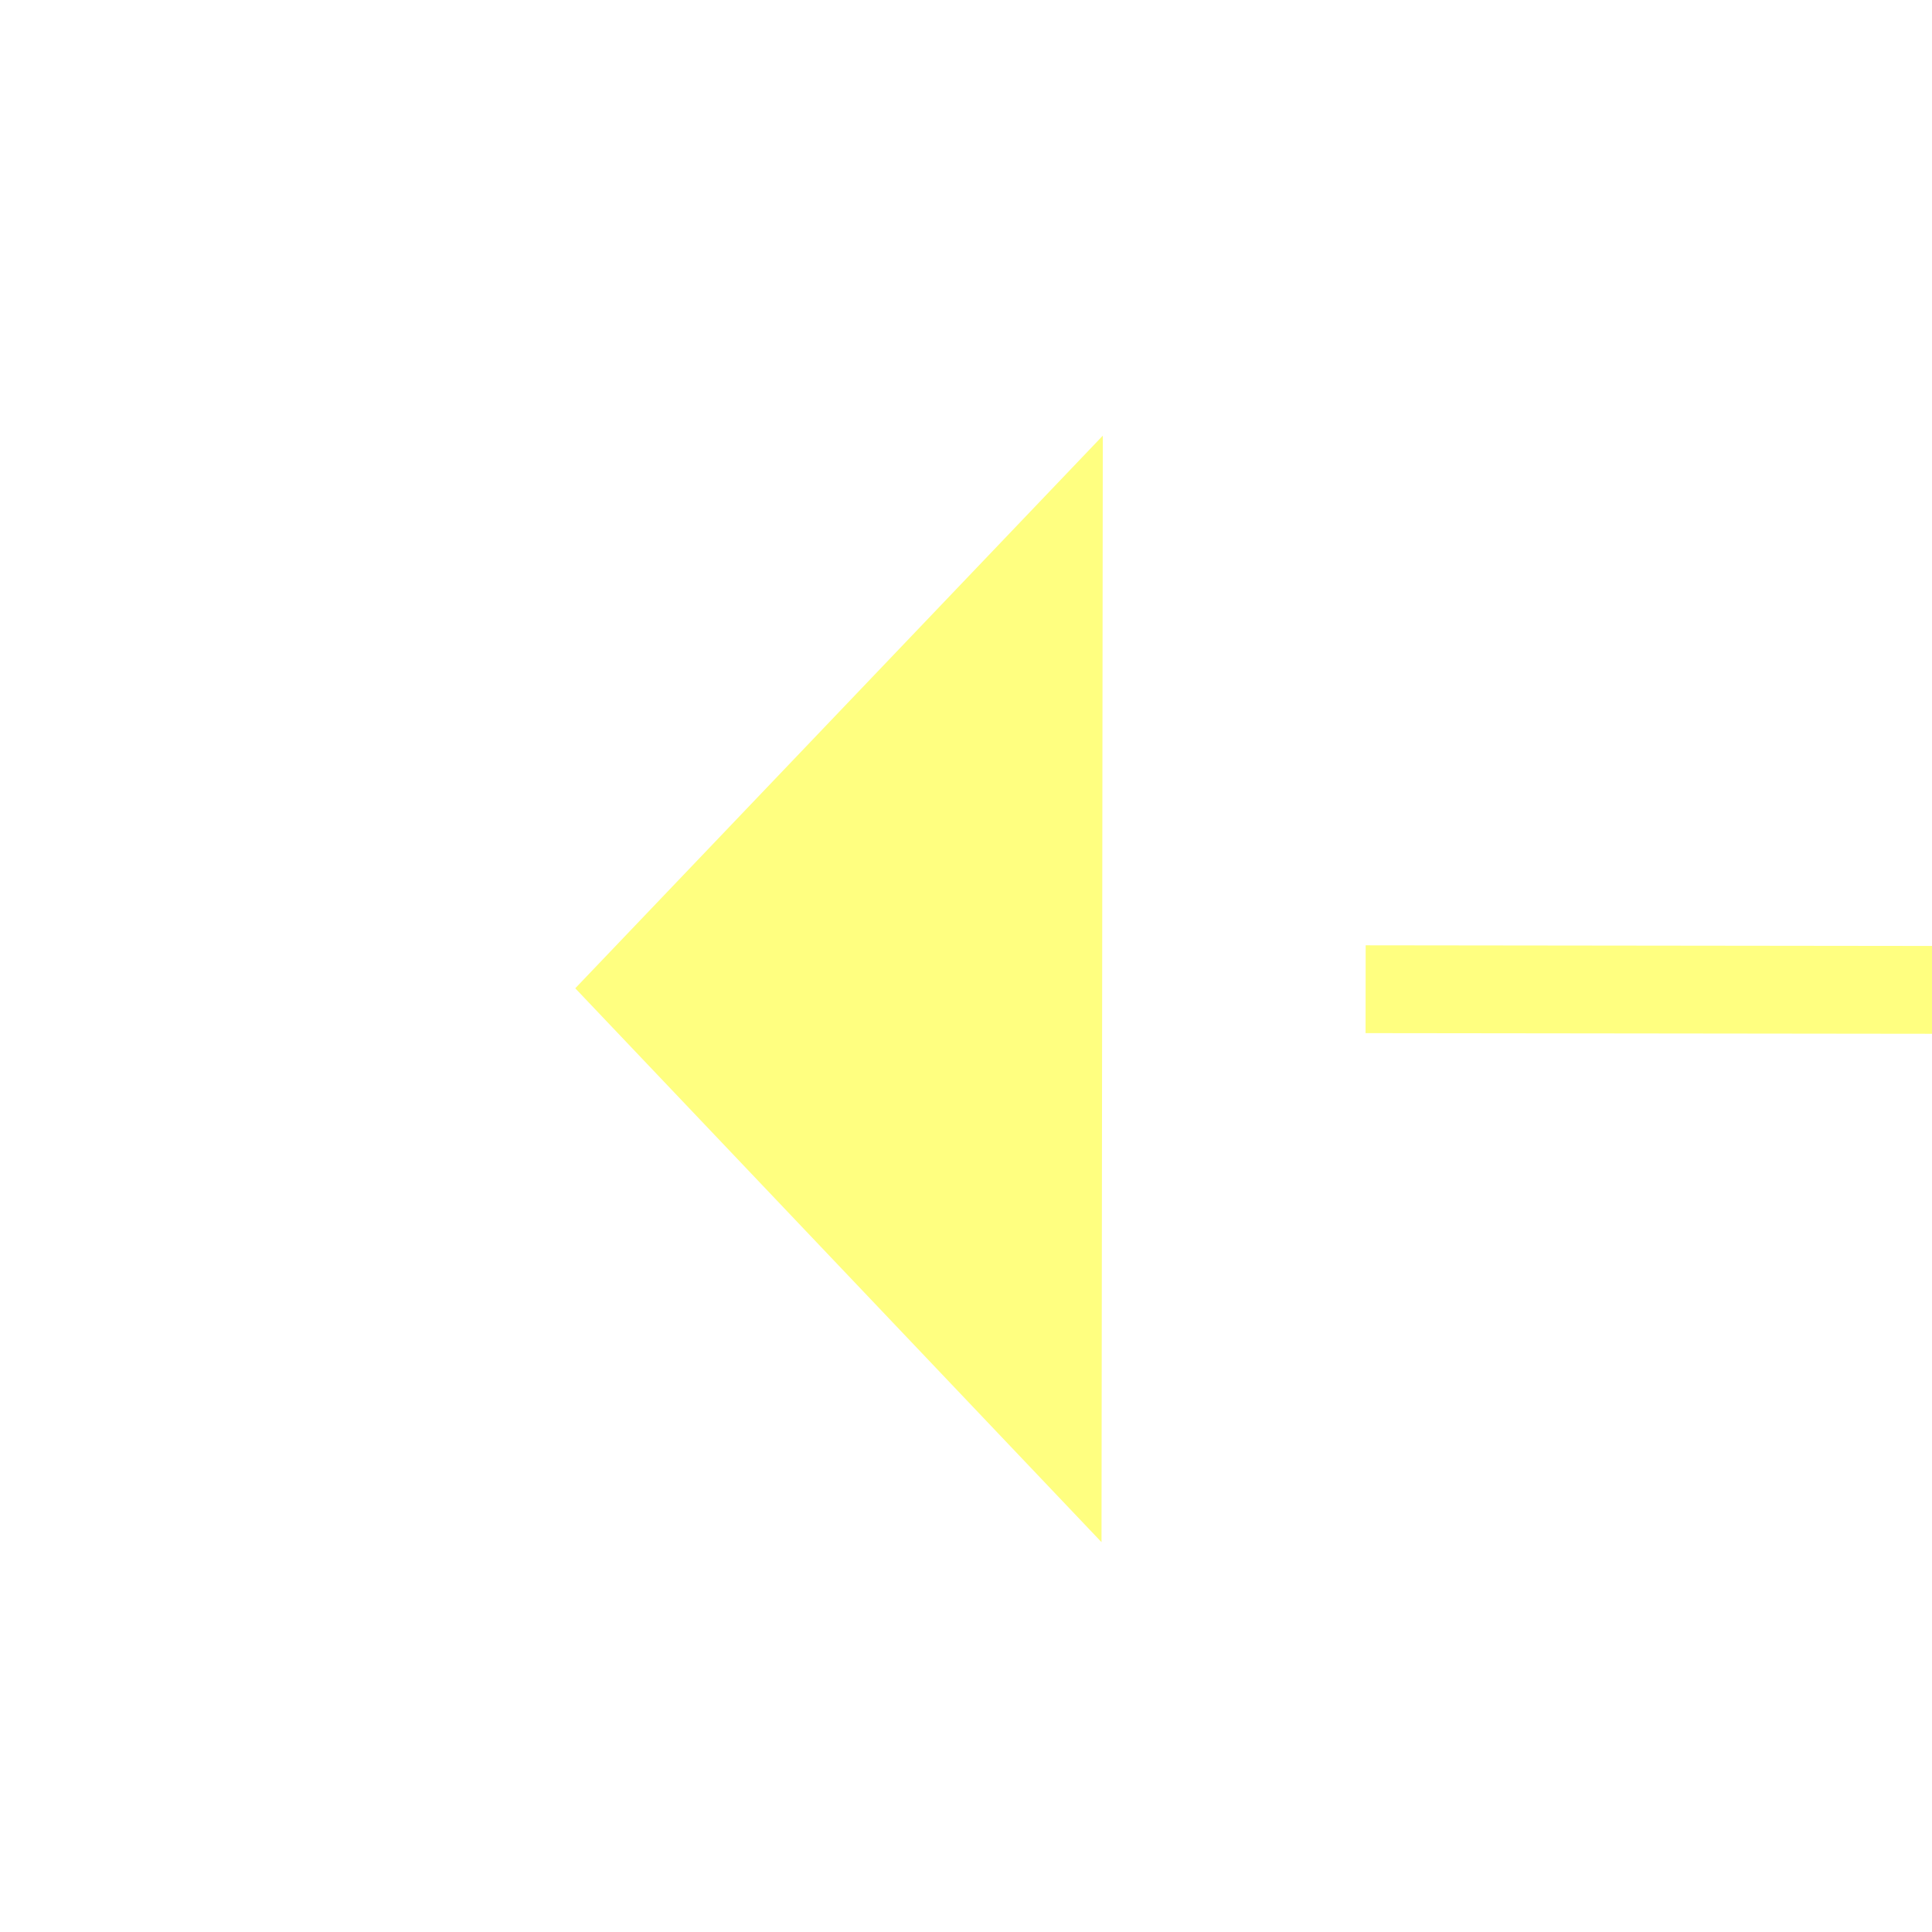
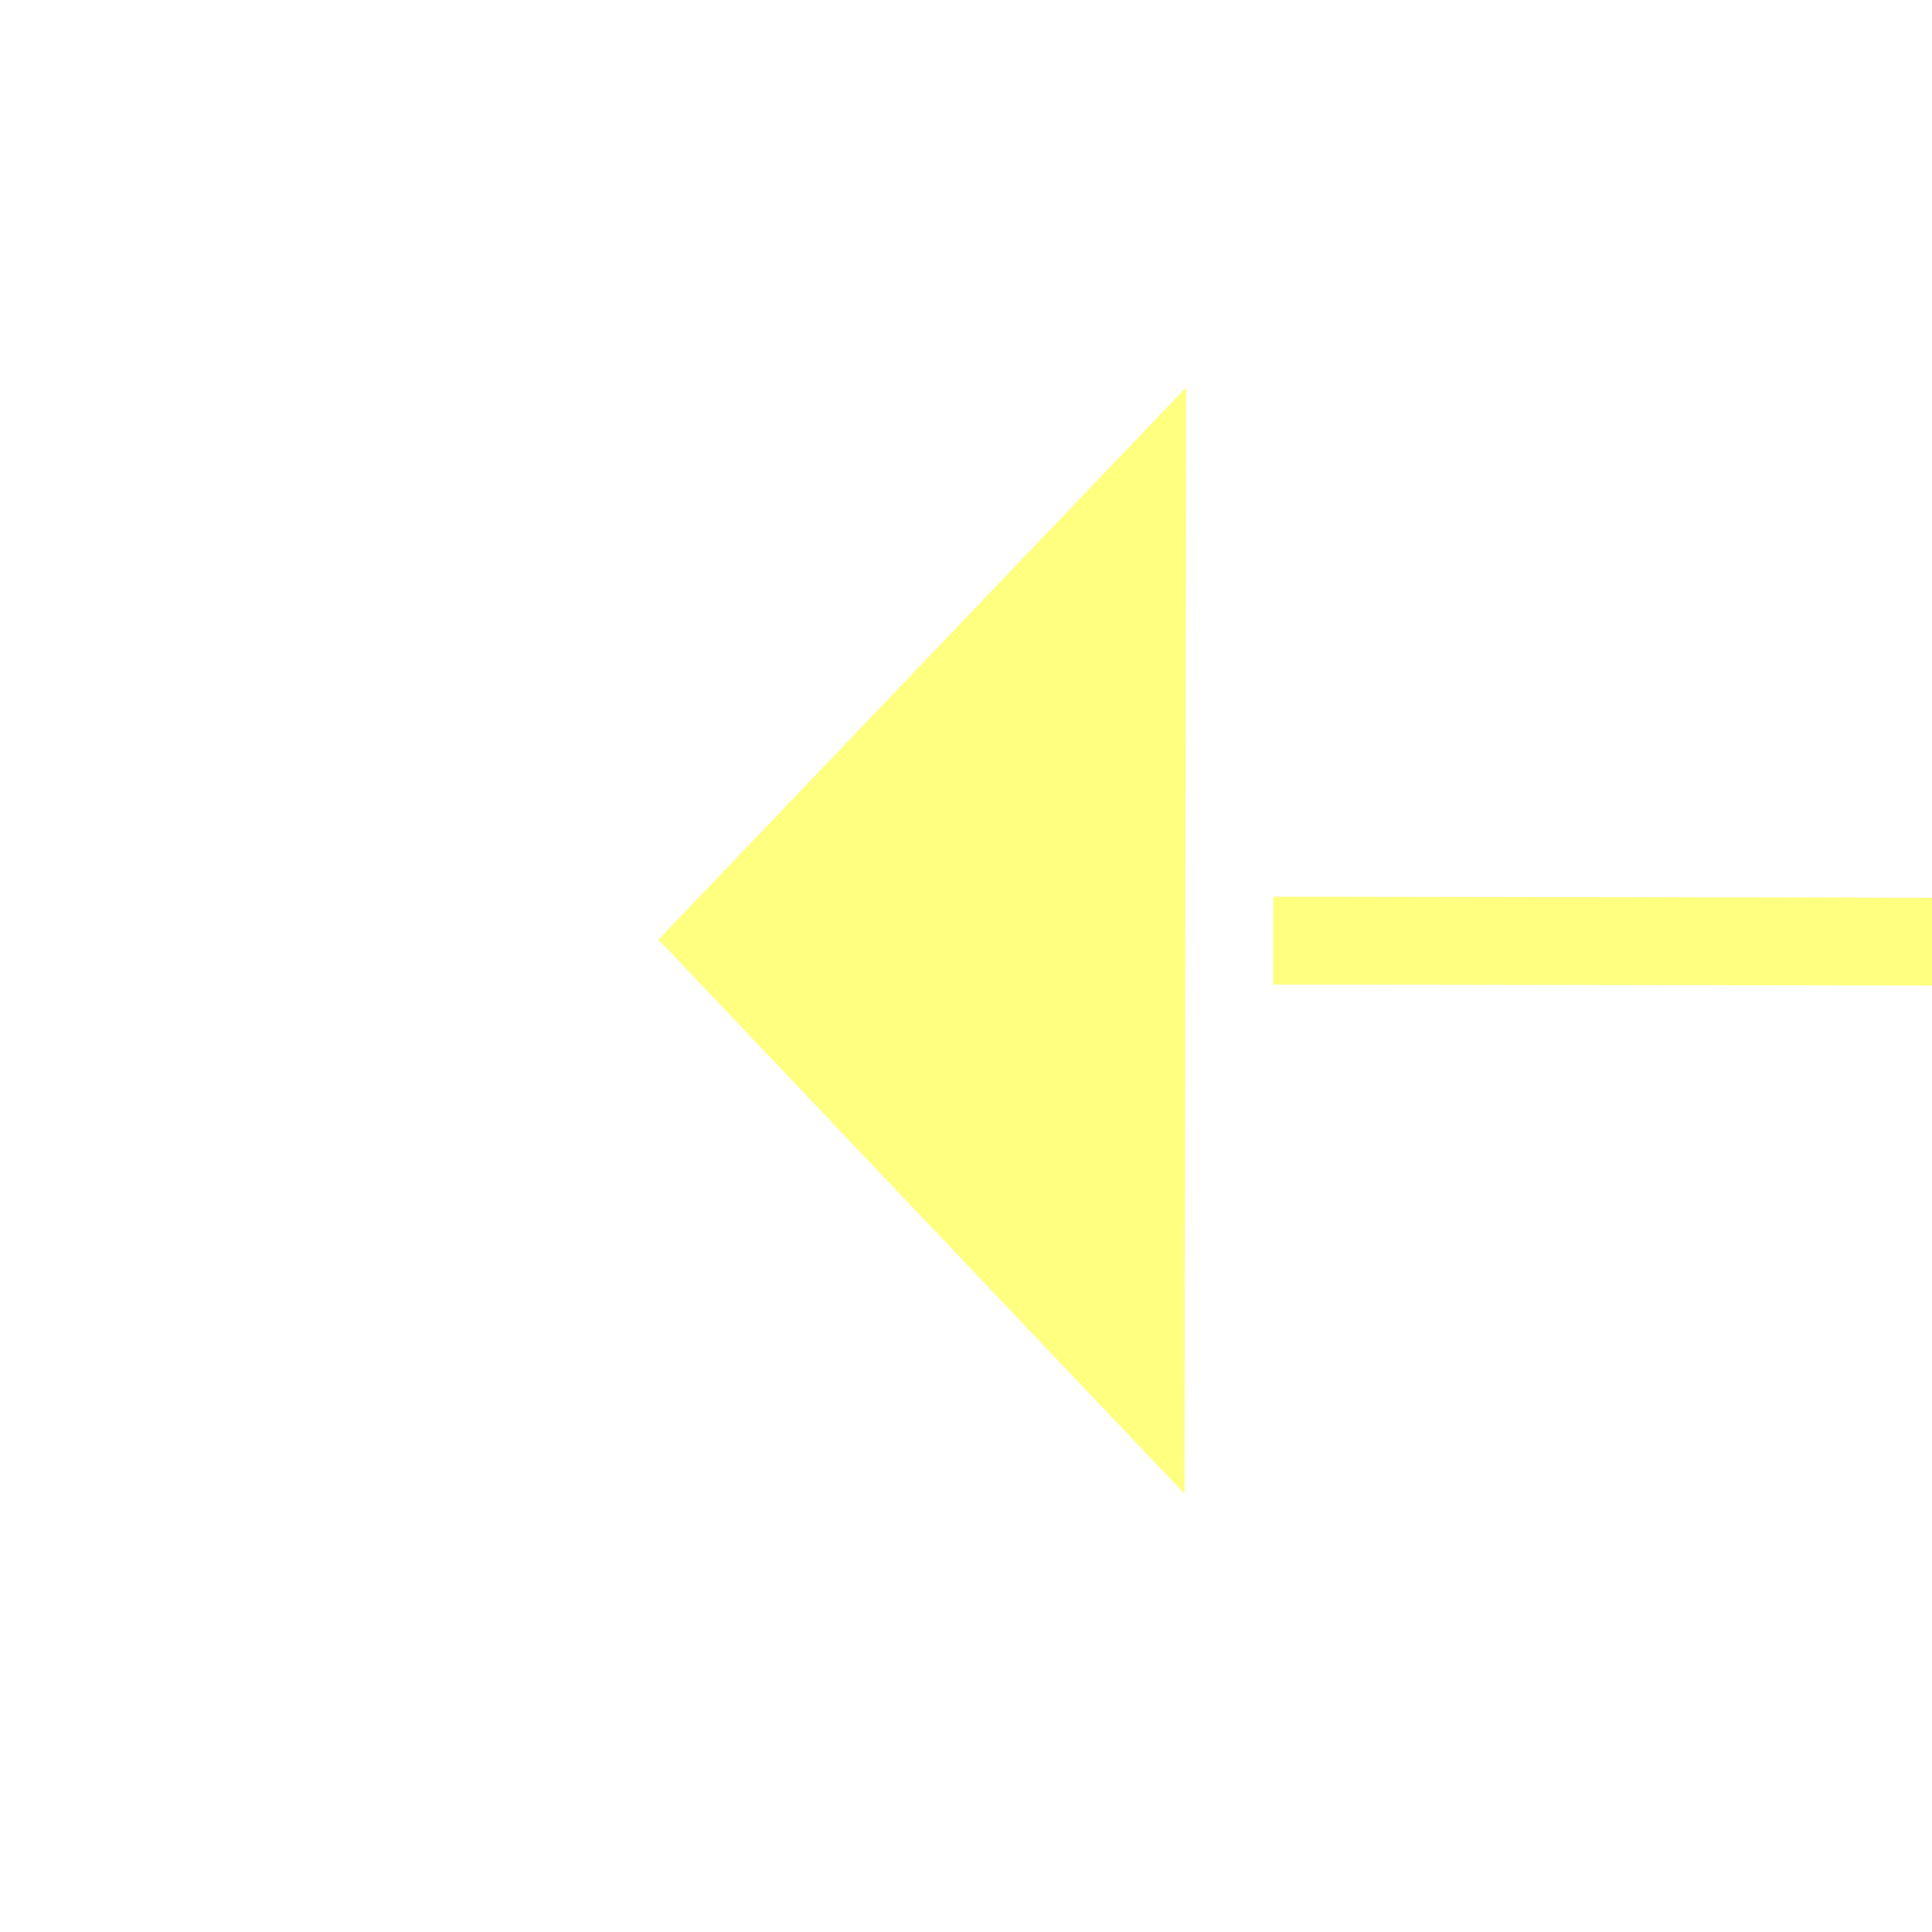
- <svg xmlns="http://www.w3.org/2000/svg" version="1.1" width="22px" height="22px" preserveAspectRatio="xMinYMid meet" viewBox="1130 2463  22 20">
-   <g transform="matrix(-0.6946584 0.7193398 -0.7193398 -0.6946584 3712.533 3370.123 )">
-     <path d="M 1147 2461.8  L 1153 2455.5  L 1147 2449.2  L 1147 2461.8  Z " fill-rule="nonzero" fill="#ffff80" stroke="none" transform="matrix(0.6938198 0.7201487 -0.7201487 0.6938198 2112.625 -57.98166 )" />
-     <path d="M 1096 2455.5  L 1148 2455.5  " stroke-width="1" stroke-dasharray="9,4" stroke="#ffff80" fill="none" transform="matrix(0.6938198 0.7201487 -0.7201487 0.6938198 2112.625 -57.98166 )" />
+ <svg xmlns="http://www.w3.org/2000/svg" version="1.1" width="22px" height="22px" preserveAspectRatio="xMinYMid meet" viewBox="1110 2351  22 20">
+   <g transform="matrix(-0.809017 -0.5877853 0.5877853 -0.809017 640.1471 4929.996 )">
+     <path d="M 1122 2377.8  L 1128 2371.5  L 1122 2365.2  L 1122 2377.8  Z " fill-rule="nonzero" fill="#ffff80" stroke="none" transform="matrix(0.8099971 -0.5864339 0.5864339 0.8099971 -1180.395 1099.774 )" />
+     <path d="M 1086 2371.5  L 1123 2371.5  " stroke-width="1" stroke-dasharray="9,4" stroke="#ffff80" fill="none" transform="matrix(0.8099971 -0.5864339 0.5864339 0.8099971 -1180.395 1099.774 )" />
  </g>
</svg>
